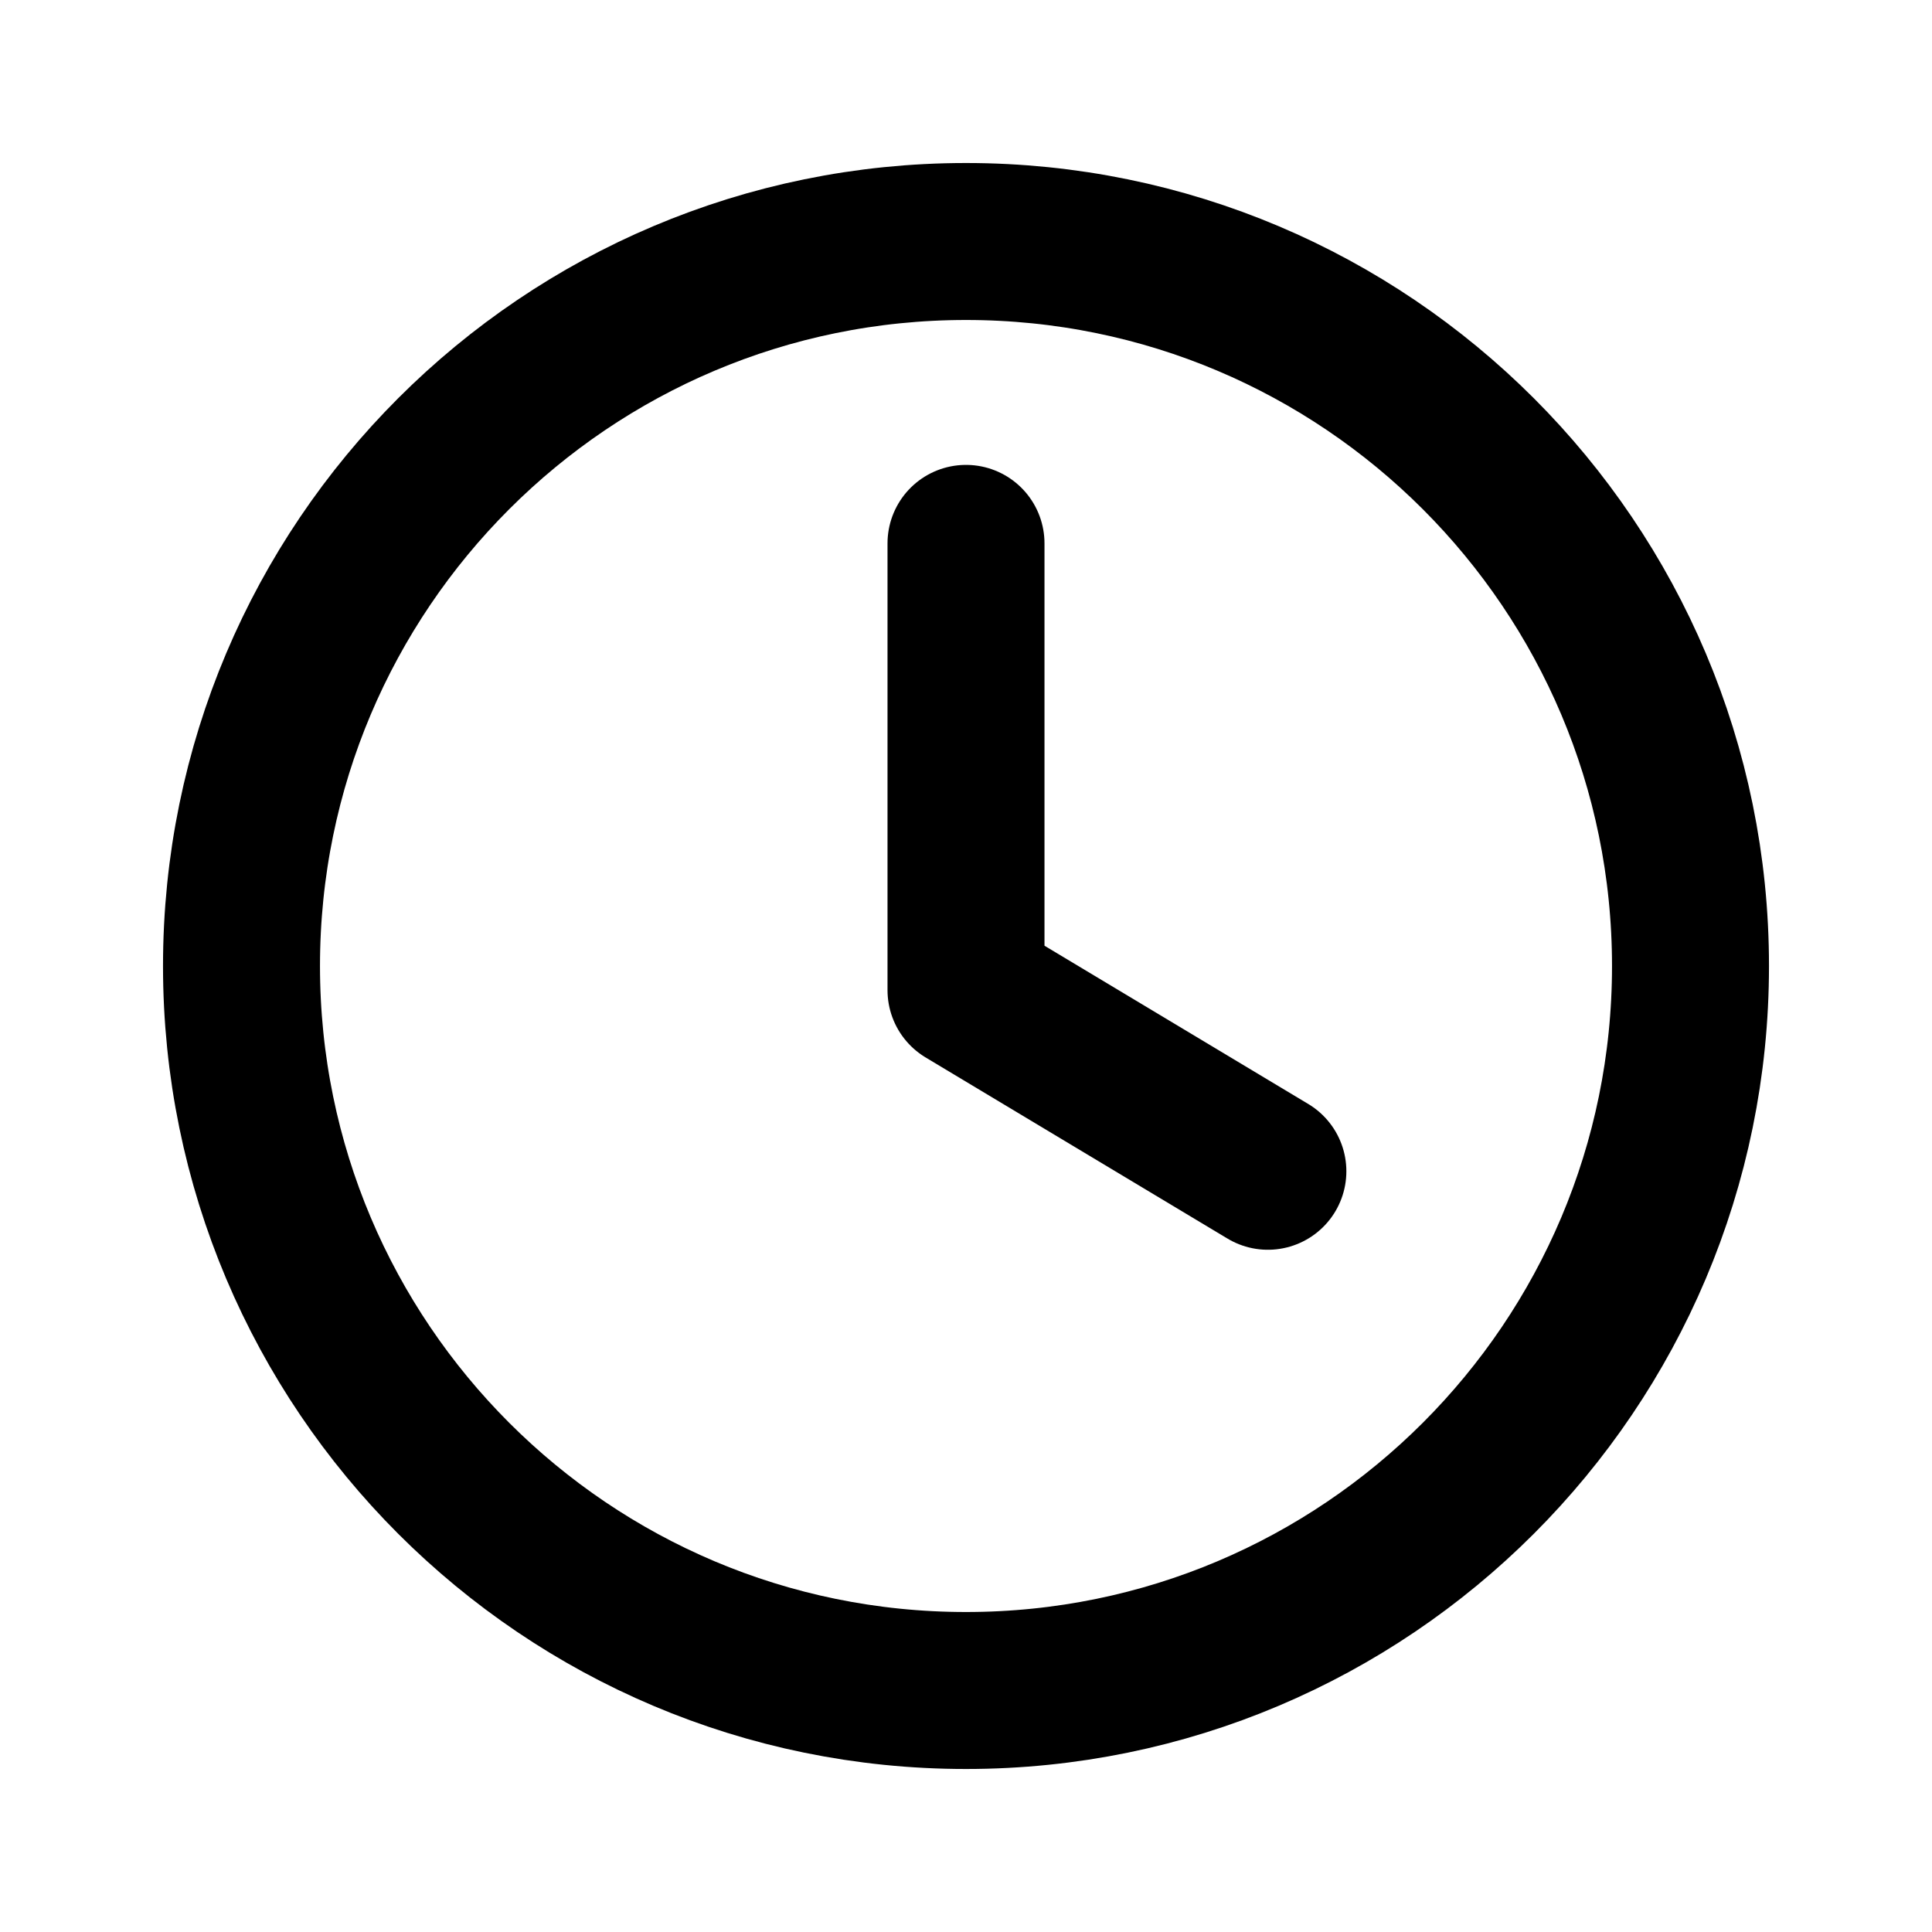
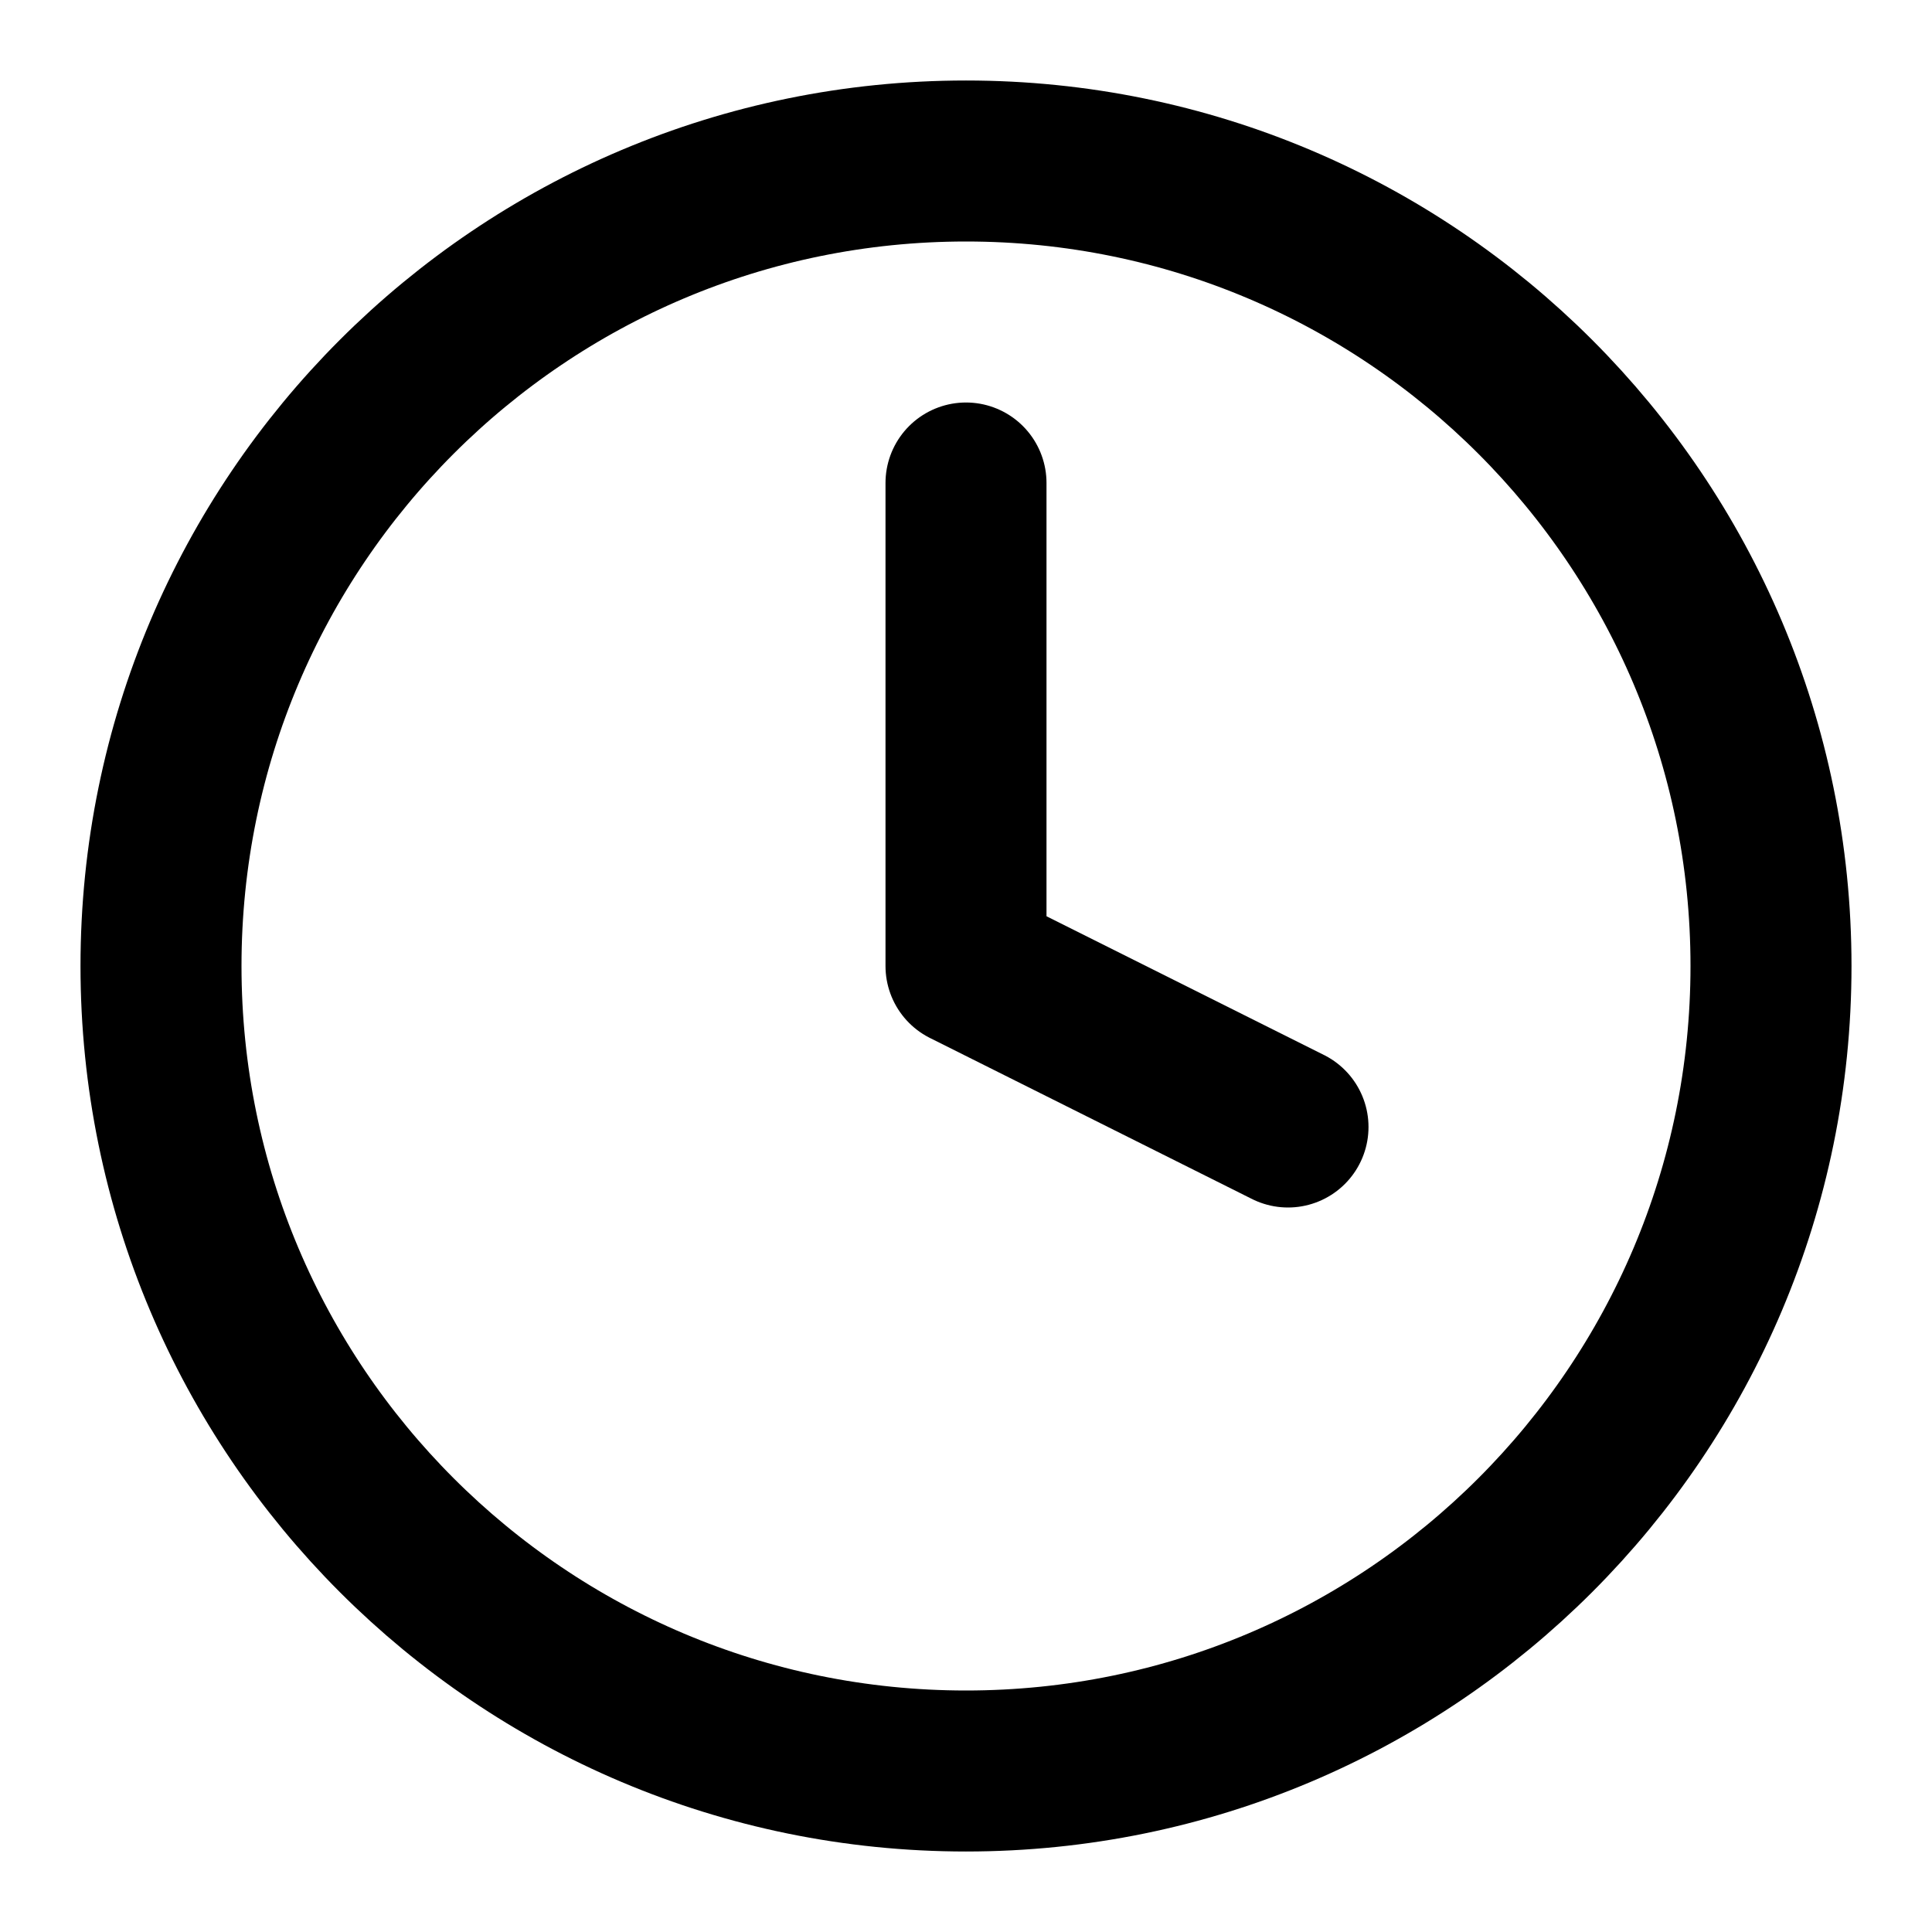
- <svg xmlns="http://www.w3.org/2000/svg" viewBox="0 0 16 16">
-   <circle cx="8" cy="8" r="6" fill="none" stroke="#000" stroke-width="1.3" />
-   <path d="M8 4.5v3.7l2.5 1.5" fill="none" stroke="#000" stroke-width="1.3" stroke-linecap="round" stroke-linejoin="round" />
+ <svg xmlns="http://www.w3.org/2000/svg" width="24" height="24" viewBox="0 0 24 24" fill="none" stroke="currentColor" stroke-width="2" stroke-linecap="round" stroke-linejoin="round">
+   <circle cx="12" cy="12" r="10" />
+   <path d="M12 6v6l4 2" />
</svg>
